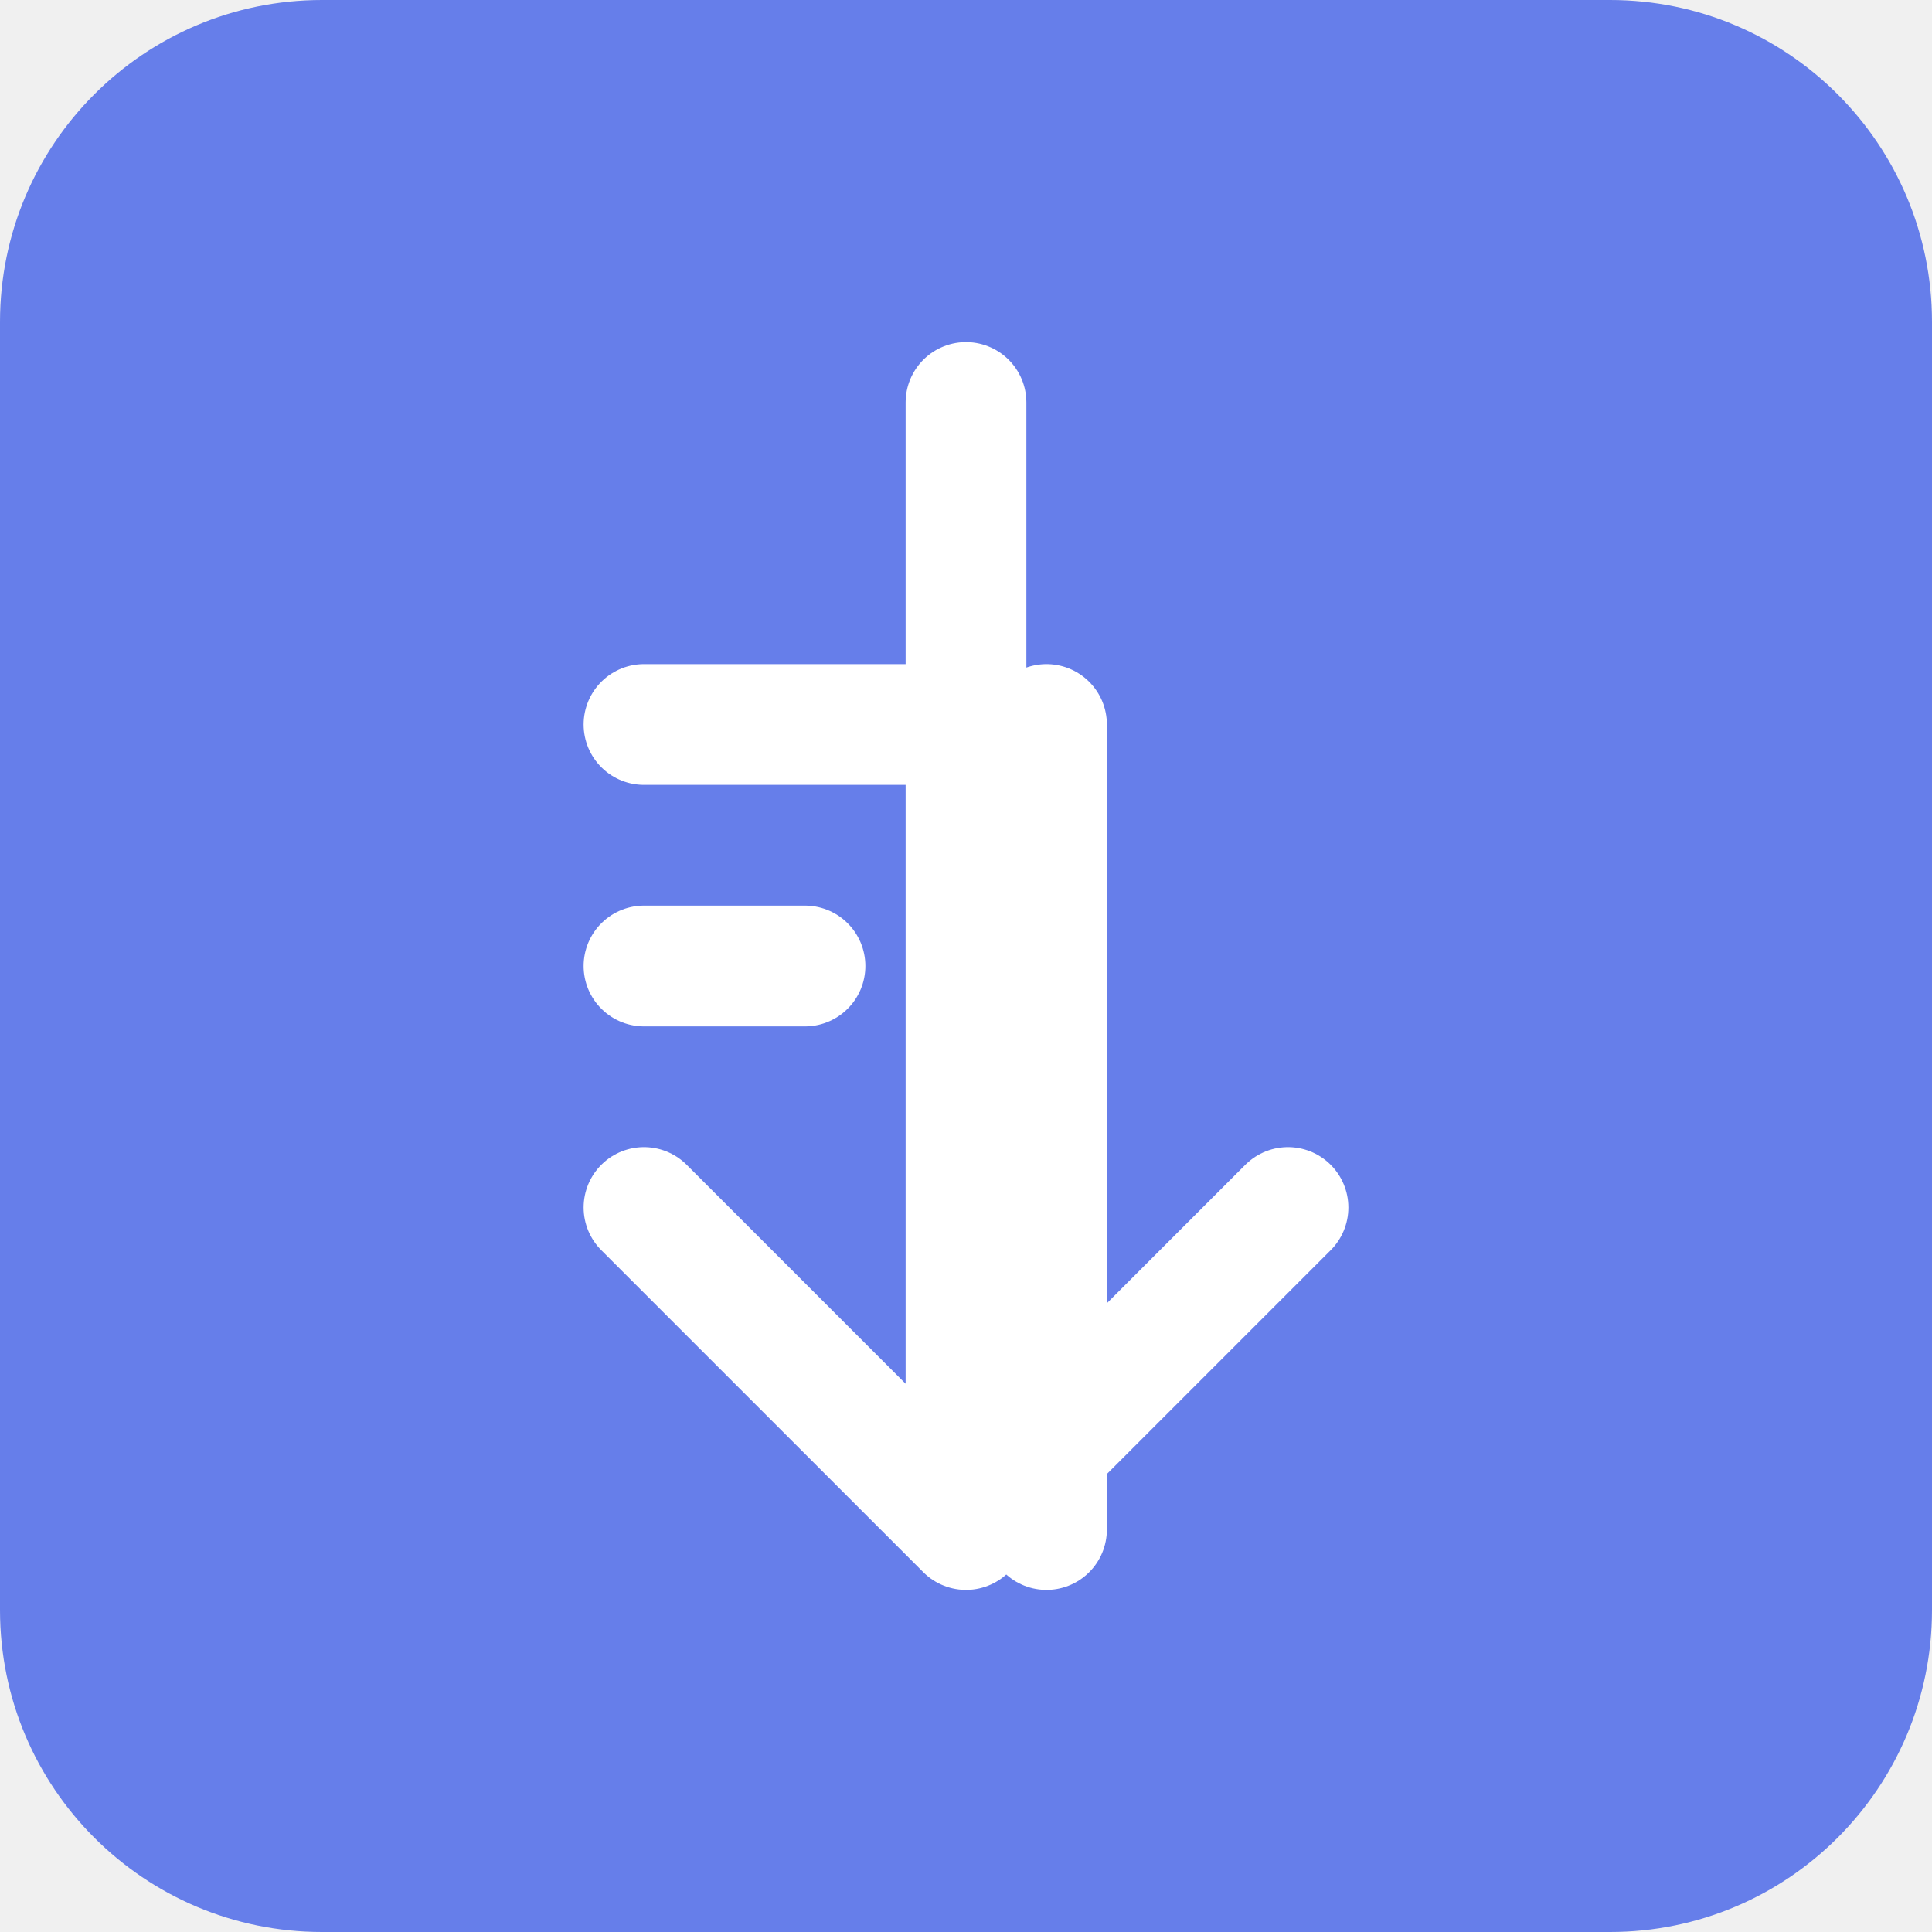
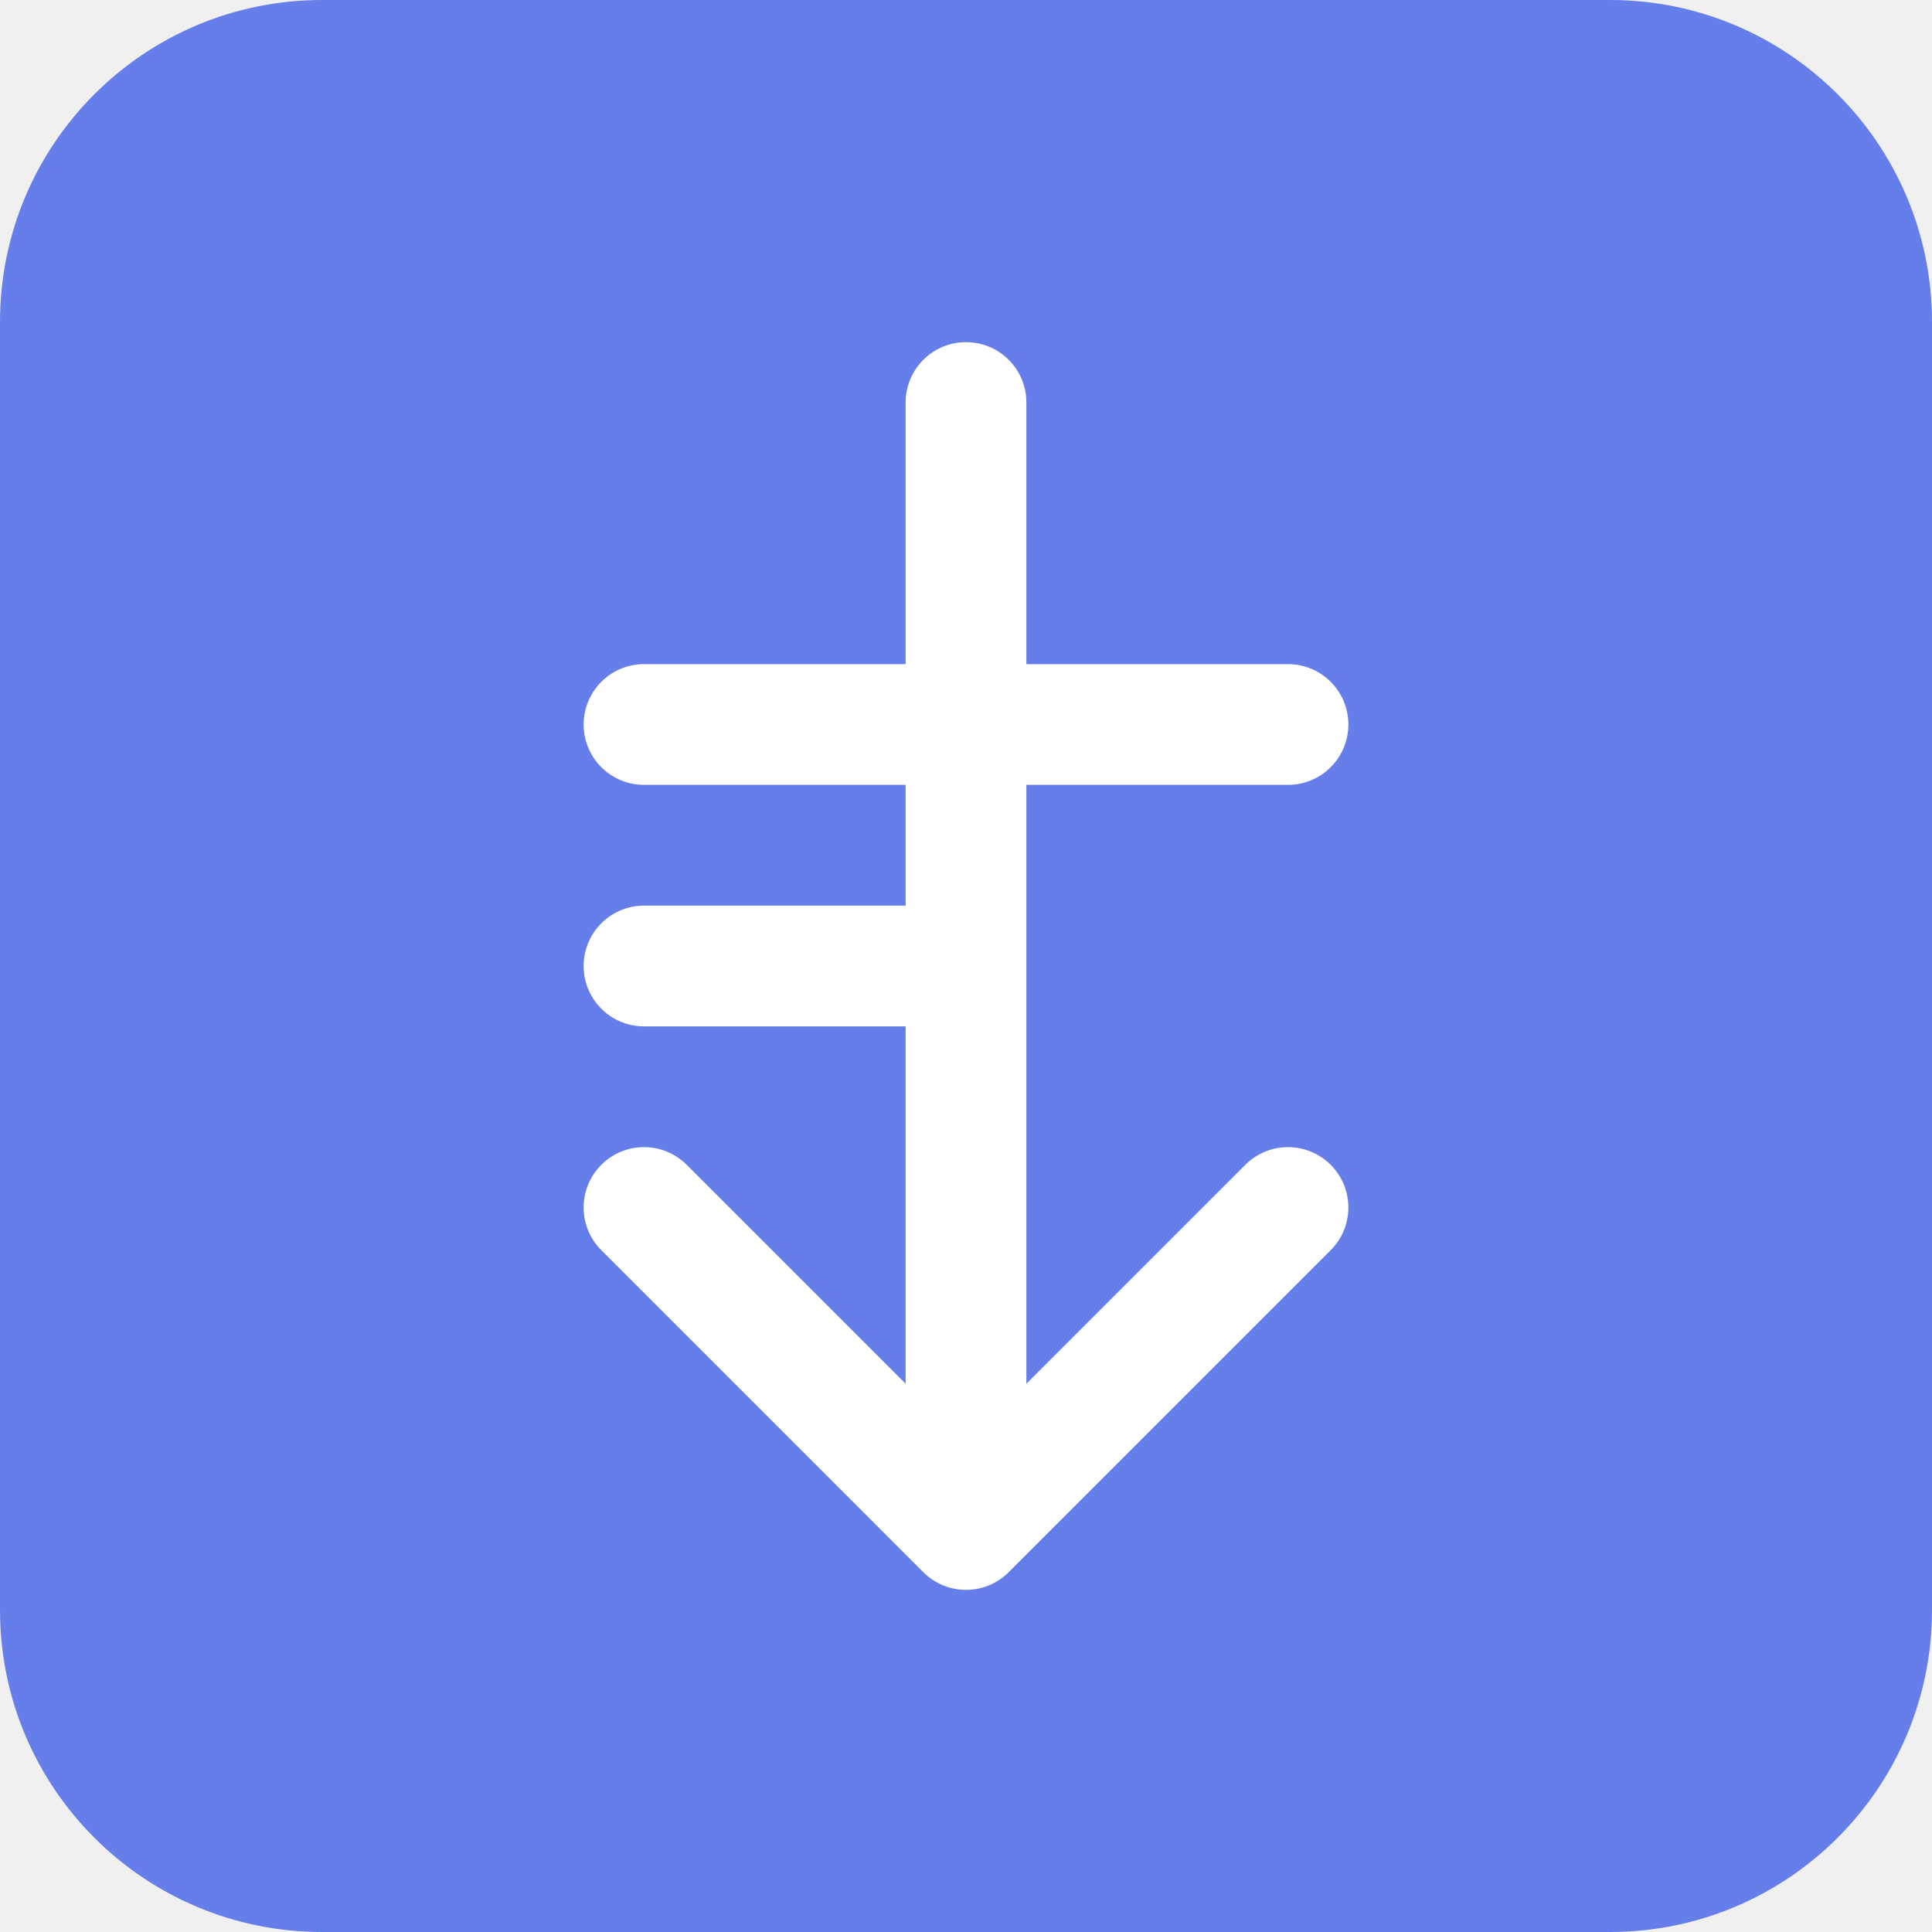
<svg xmlns="http://www.w3.org/2000/svg" width="48" height="48" viewBox="0 0 48 48">
  <rect width="48" height="48" rx="8" fill="#667eea" />
-   <path d="M24 10 L24 38 M16 30 L24 38 L32 30 M16 18 L24 18 M16 24 L20 24 M26 18 L26 38" stroke="white" stroke-width="3" fill="none" stroke-linecap="round" stroke-linejoin="round" />
+   <path d="M24 10 L24 38 M16 30 L24 38 L32 30 M24 18 L16 18 M24 24 L16 24 M24 18 L32 18" stroke="white" stroke-width="3" fill="none" stroke-linecap="round" stroke-linejoin="round" />
</svg>
